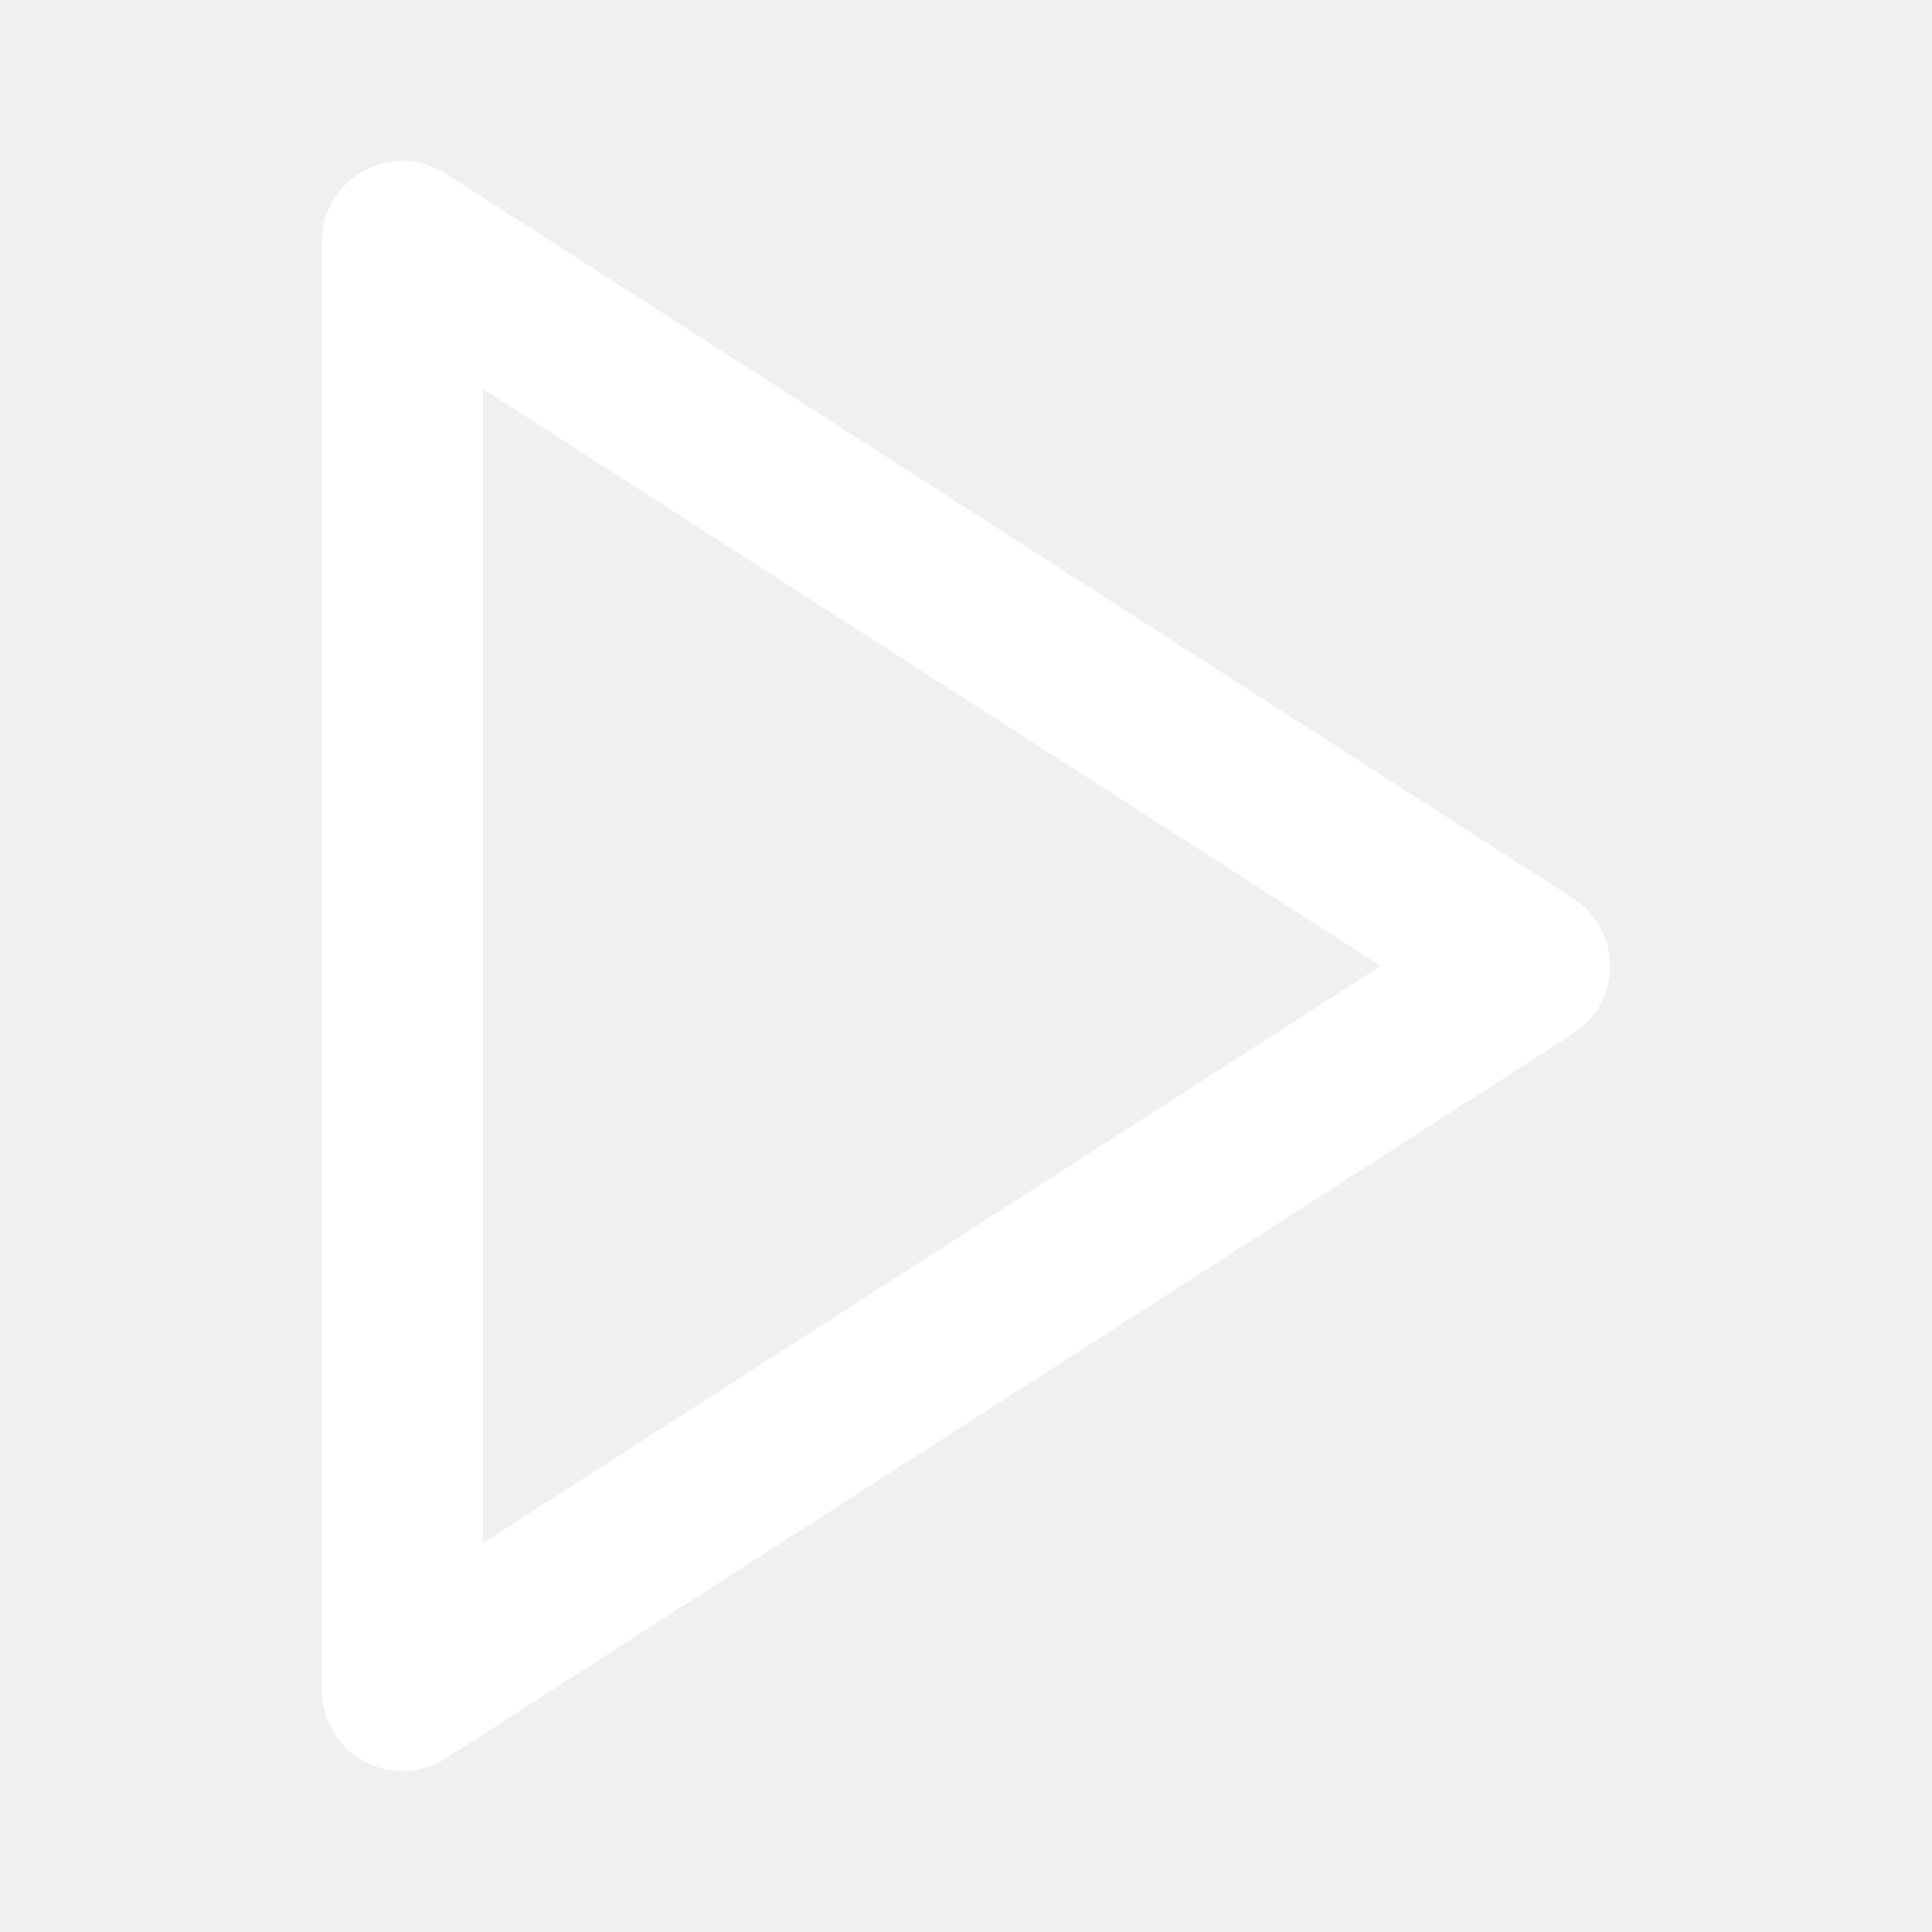
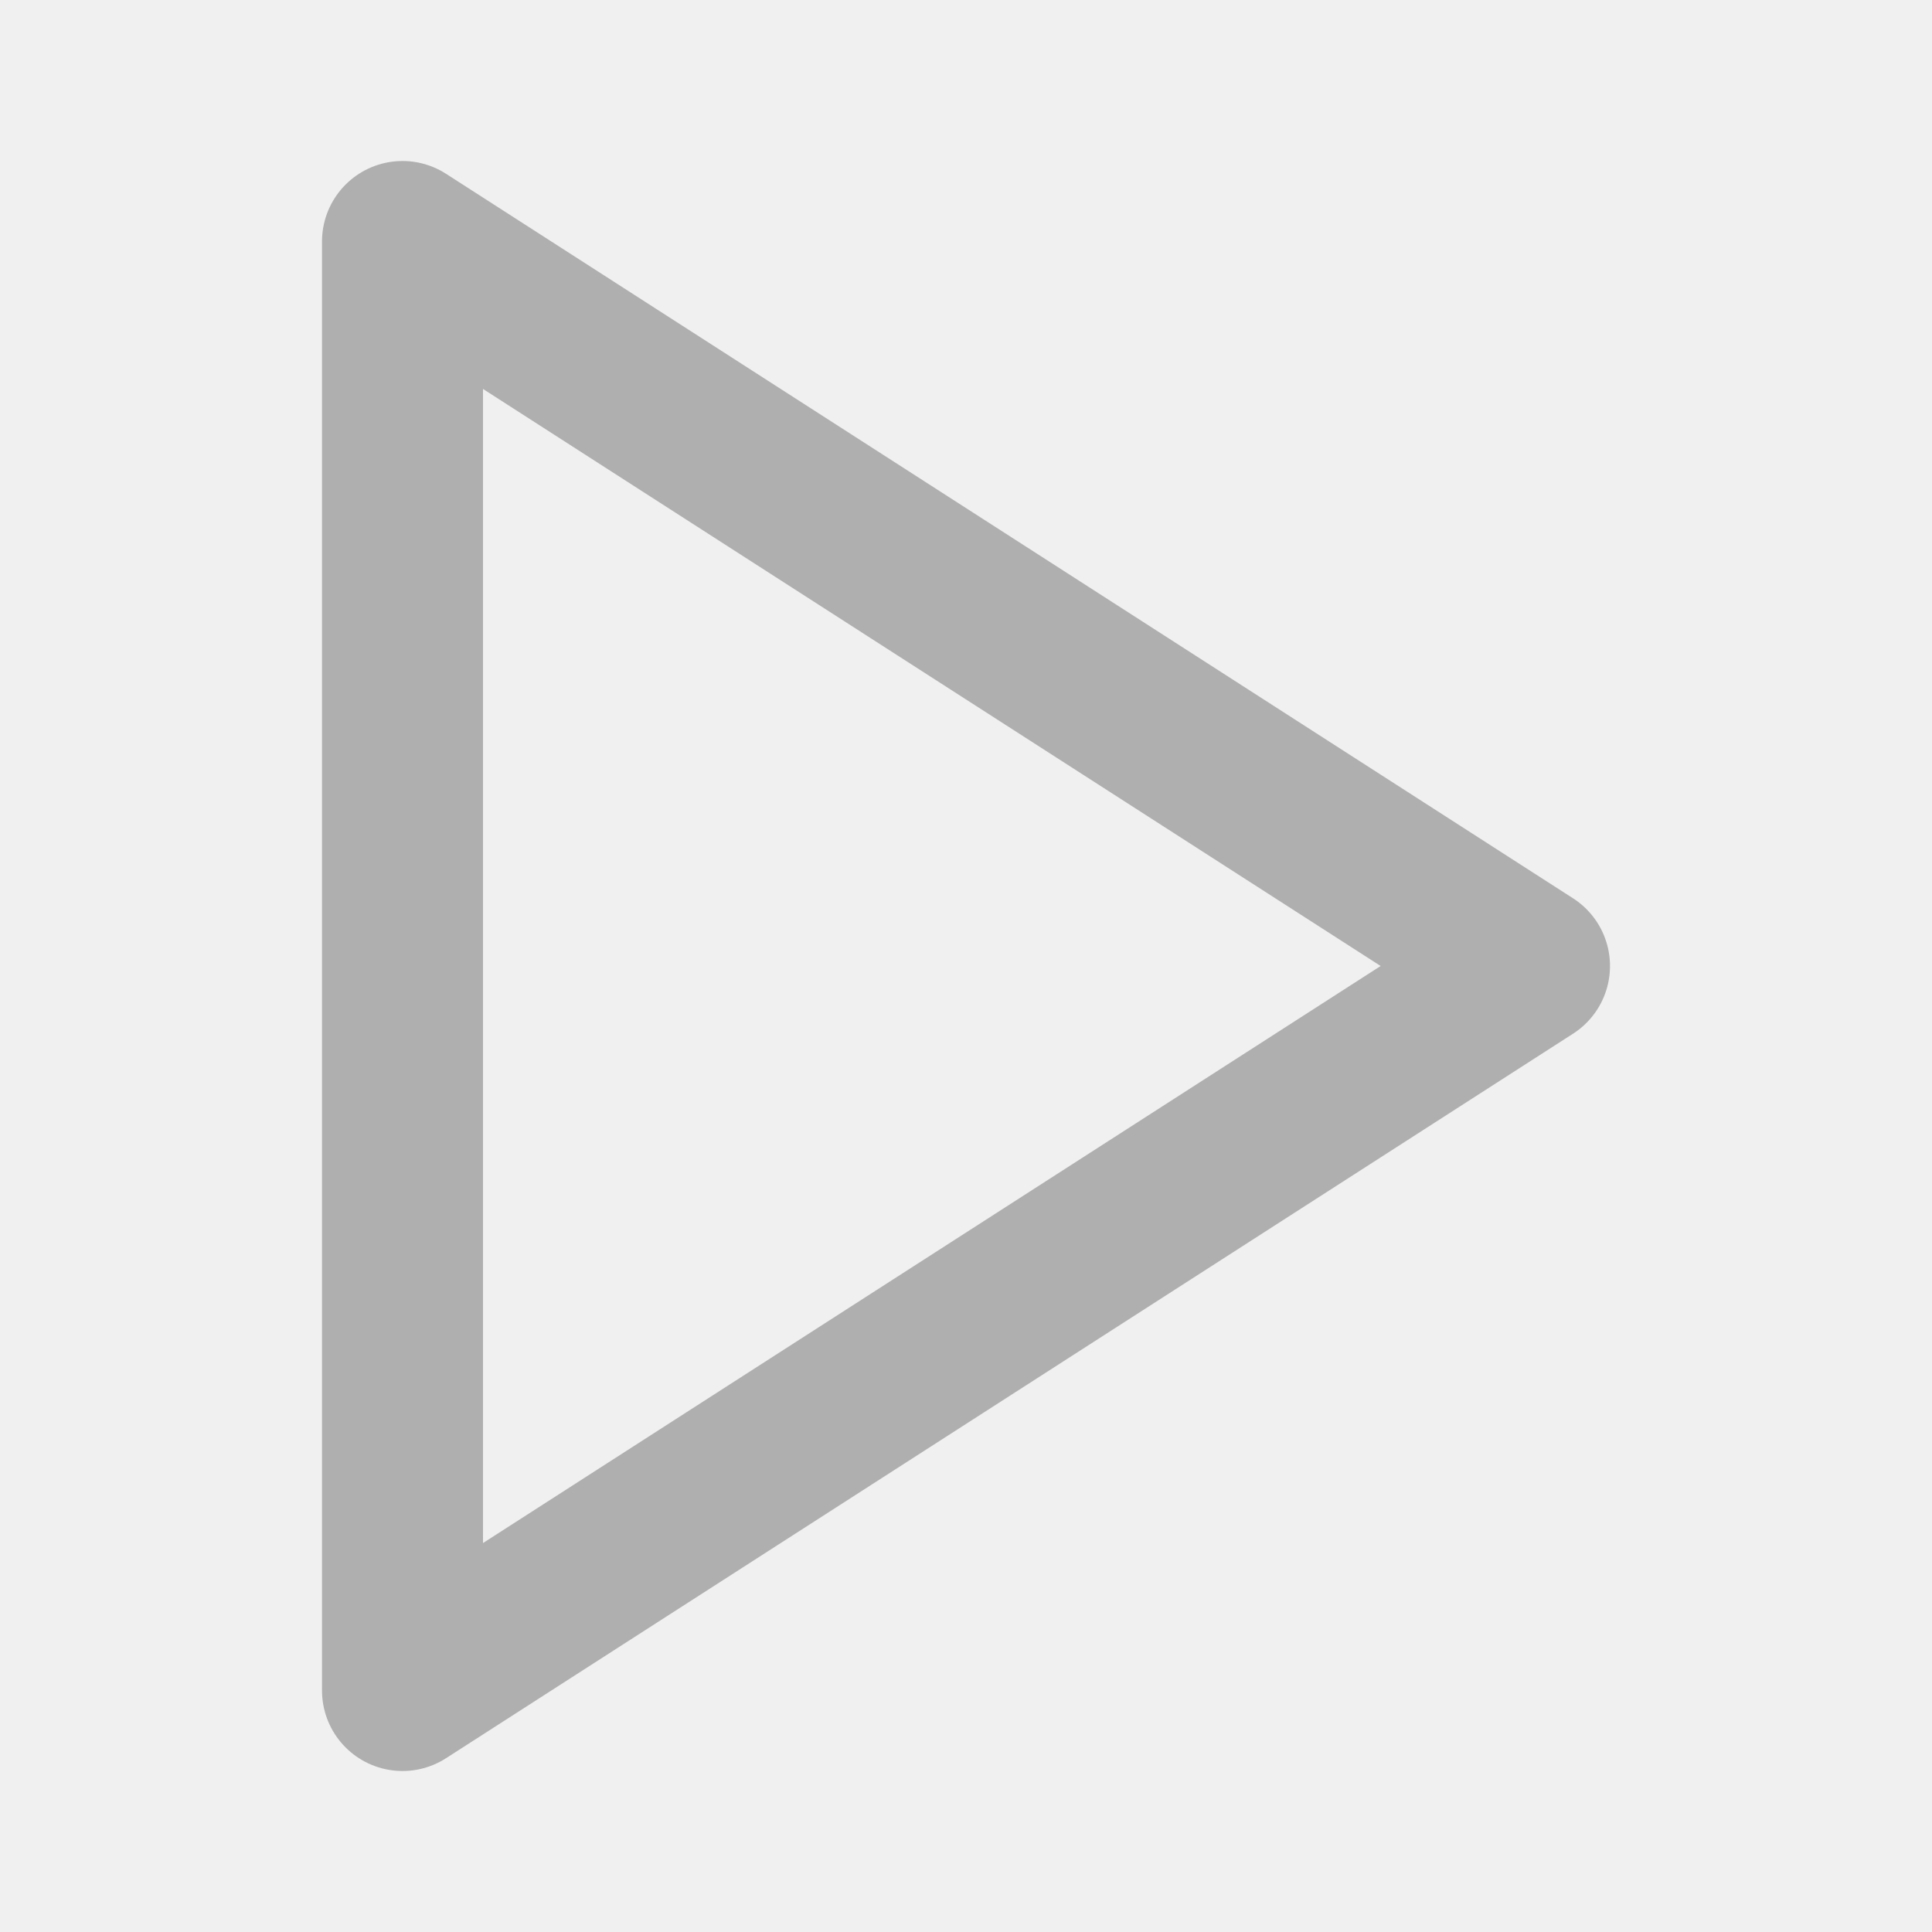
- <svg xmlns="http://www.w3.org/2000/svg" width="24" height="24" viewBox="0 0 24 24" fill="none" stroke="#ffffff" stroke-width="2" stroke-linecap="round" stroke-linejoin="round" class="lucide lucide-play">
+ <svg xmlns="http://www.w3.org/2000/svg" width="24" height="24" viewBox="0 0 24 24" fill="none" stroke="#AFAFAF" stroke-width="2" stroke-linecap="round" stroke-linejoin="round" class="lucide lucide-play">
  <polygon points="5 3 19 12 5 21 5 3" />
</svg>
